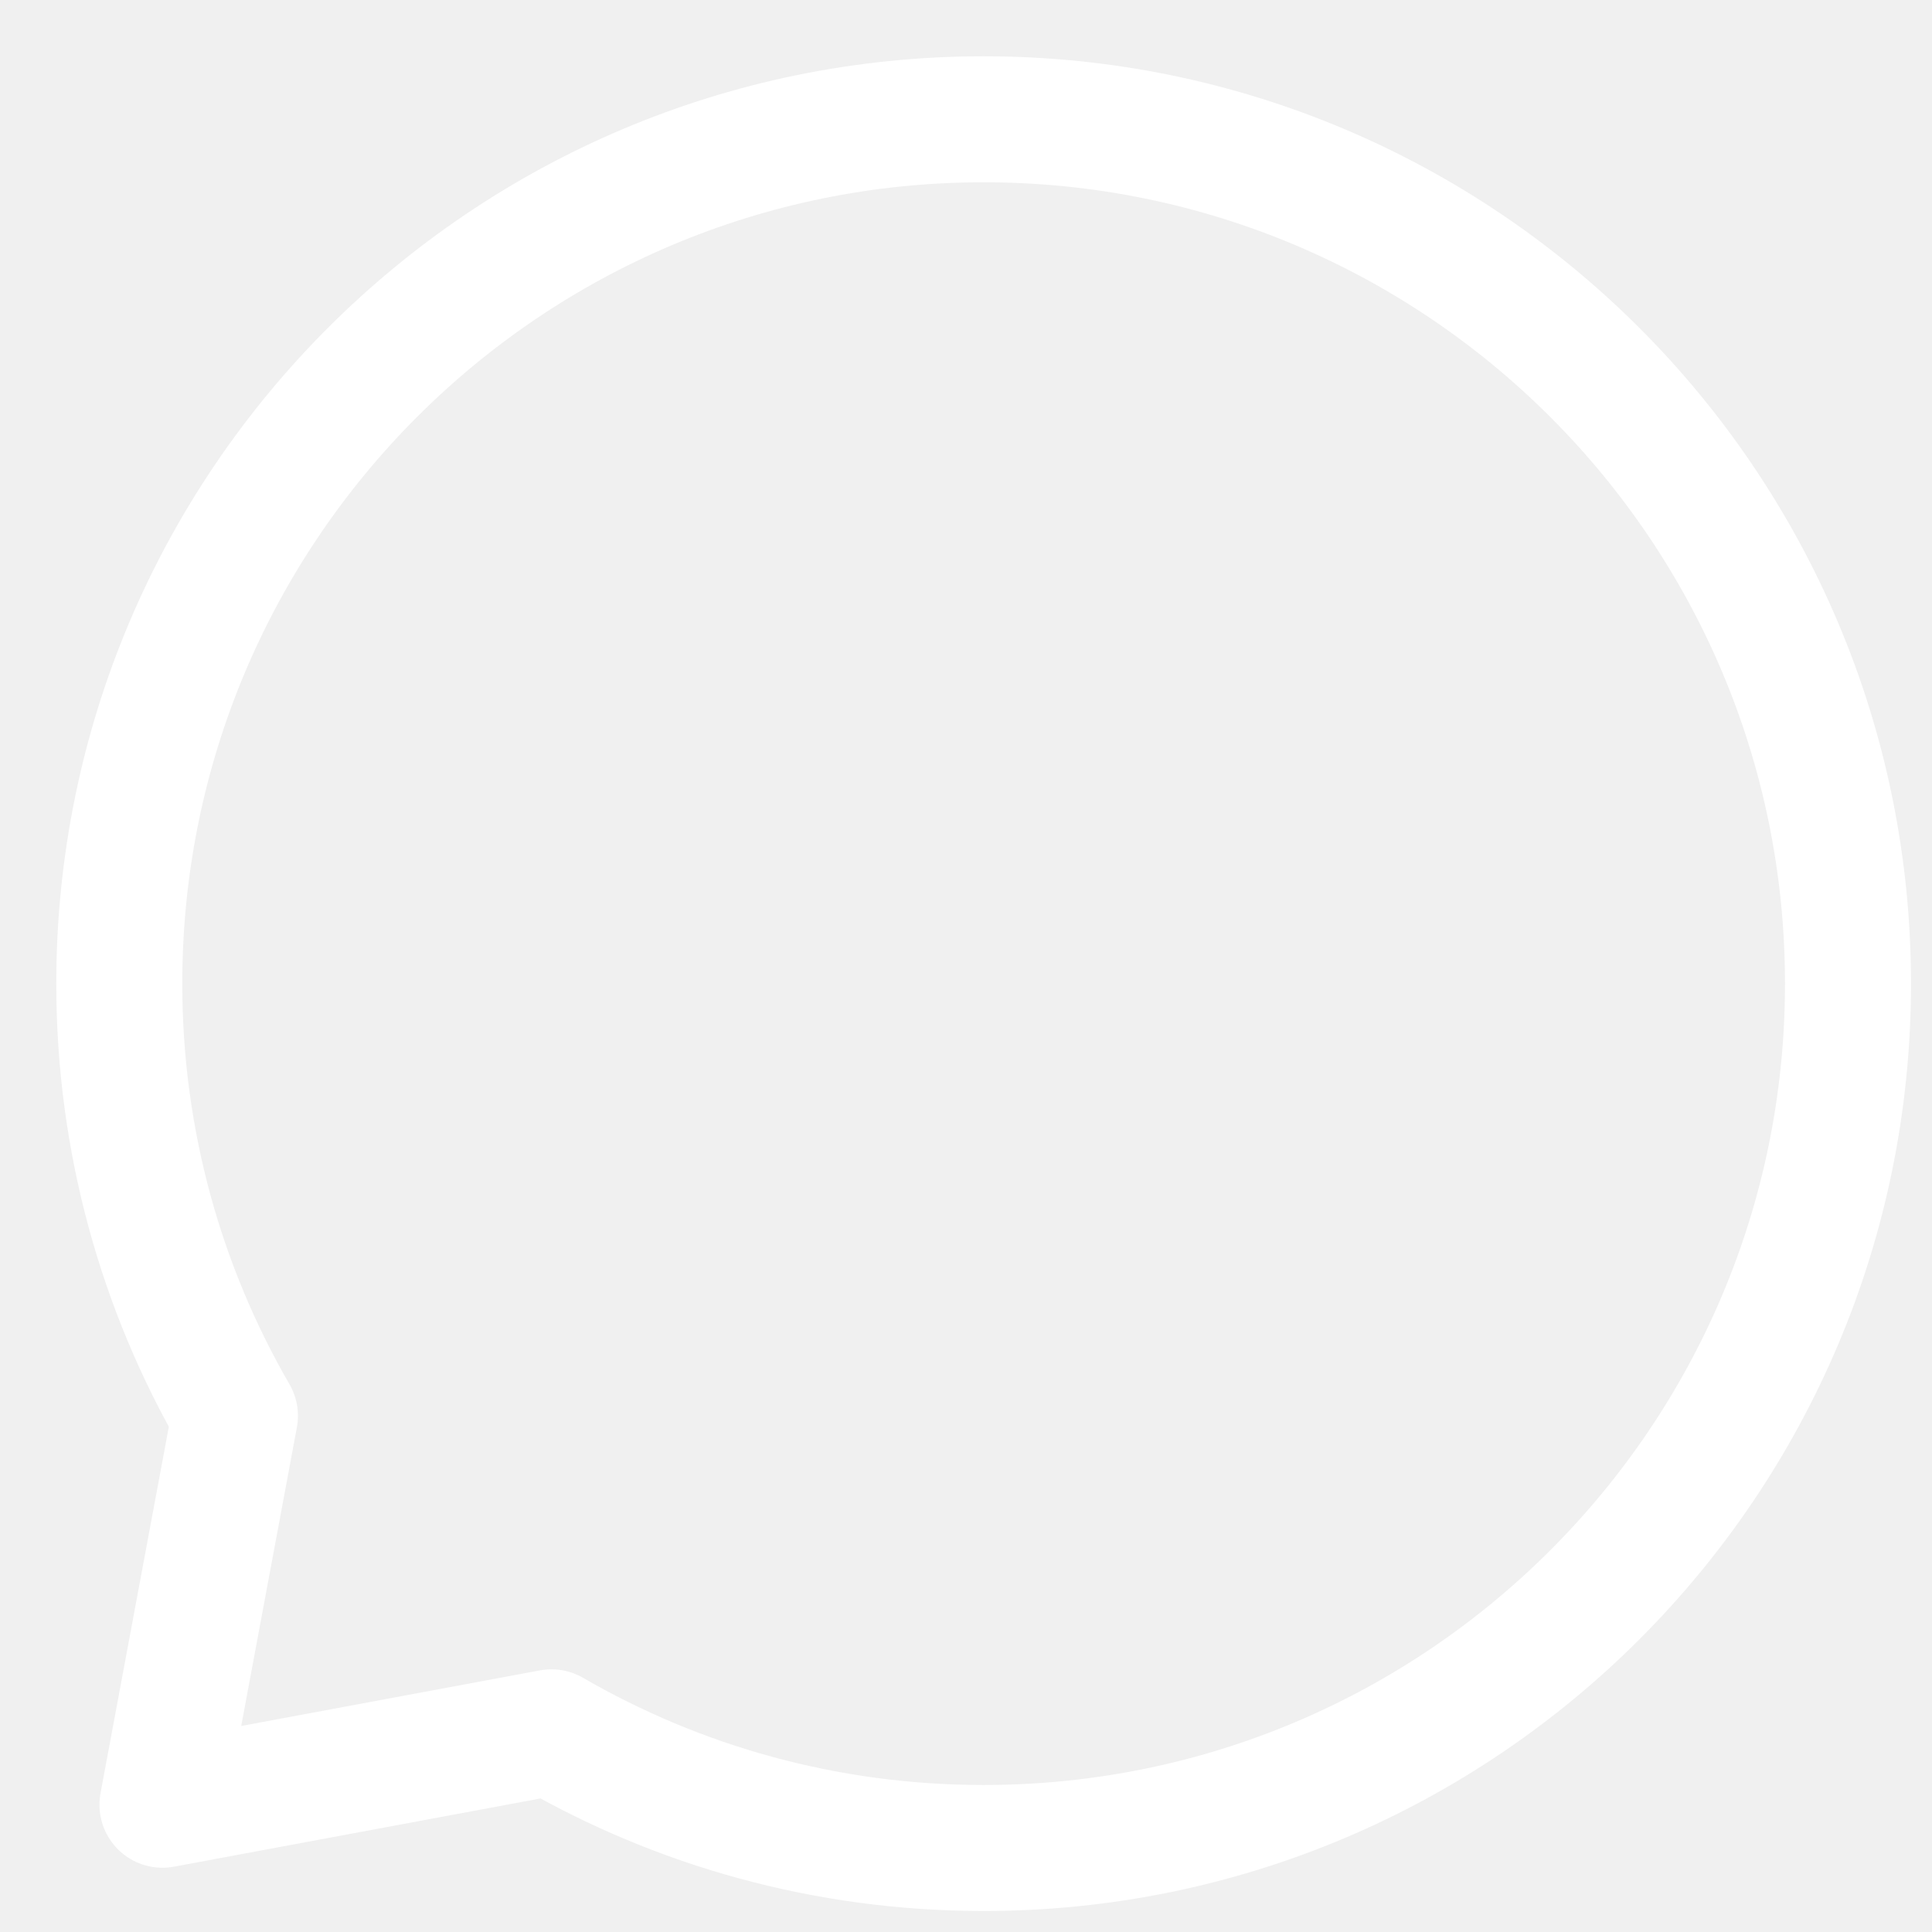
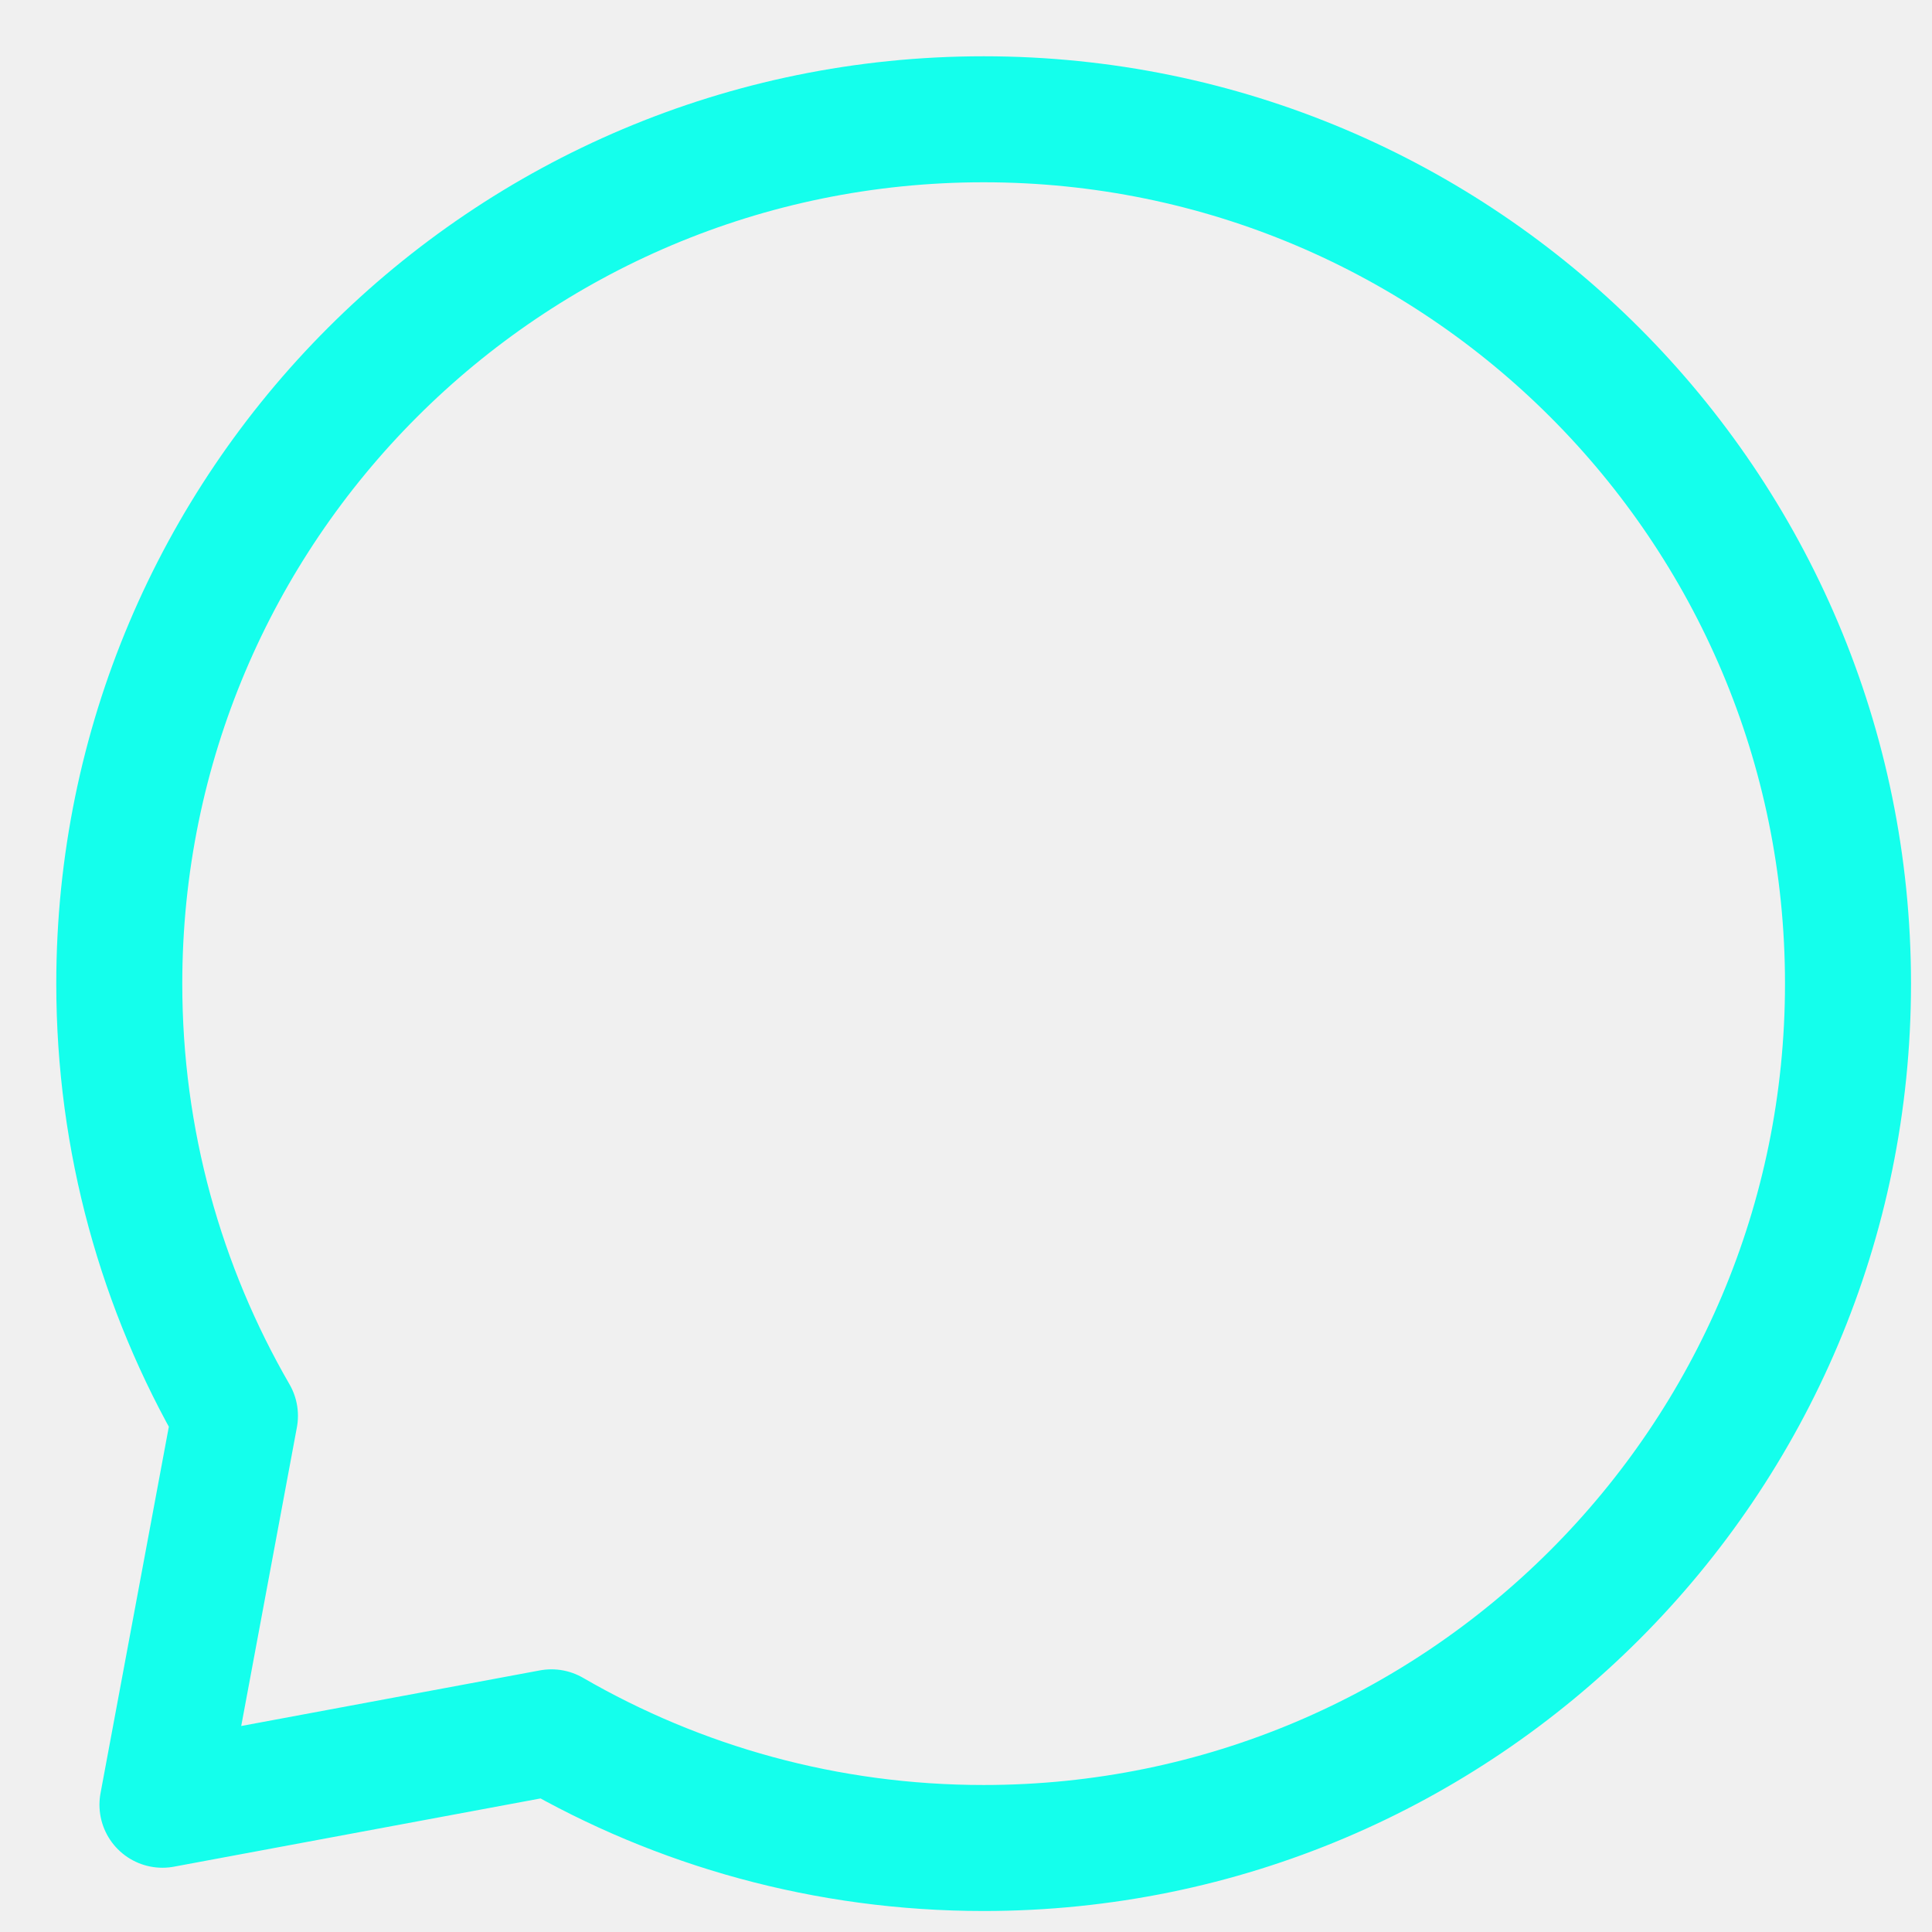
<svg xmlns="http://www.w3.org/2000/svg" width="23" height="23" viewBox="0 0 23 23" fill="none">
-   <path d="M11.71 22C17.393 22 22 17.393 22 11.71C22 6.027 17.393 1.42 11.71 1.42C6.027 1.42 1.42 6.027 1.42 11.71C1.42 13.584 1.921 15.341 2.797 16.855L1.934 21.485L6.565 20.623C8.078 21.499 9.836 22 11.71 22Z" stroke="white" stroke-width="1.5" stroke-linecap="round" stroke-linejoin="round" />
+   <path d="M11.71 22C17.393 22 22 17.393 22 11.71C22 6.027 17.393 1.42 11.71 1.42C6.027 1.42 1.42 6.027 1.42 11.71C1.42 13.584 1.921 15.341 2.797 16.855L1.934 21.485L6.565 20.623C8.078 21.499 9.836 22 11.71 22Z" stroke="#14FFEC" stroke-width="1.5" stroke-linecap="round" stroke-linejoin="round" />
</svg>
